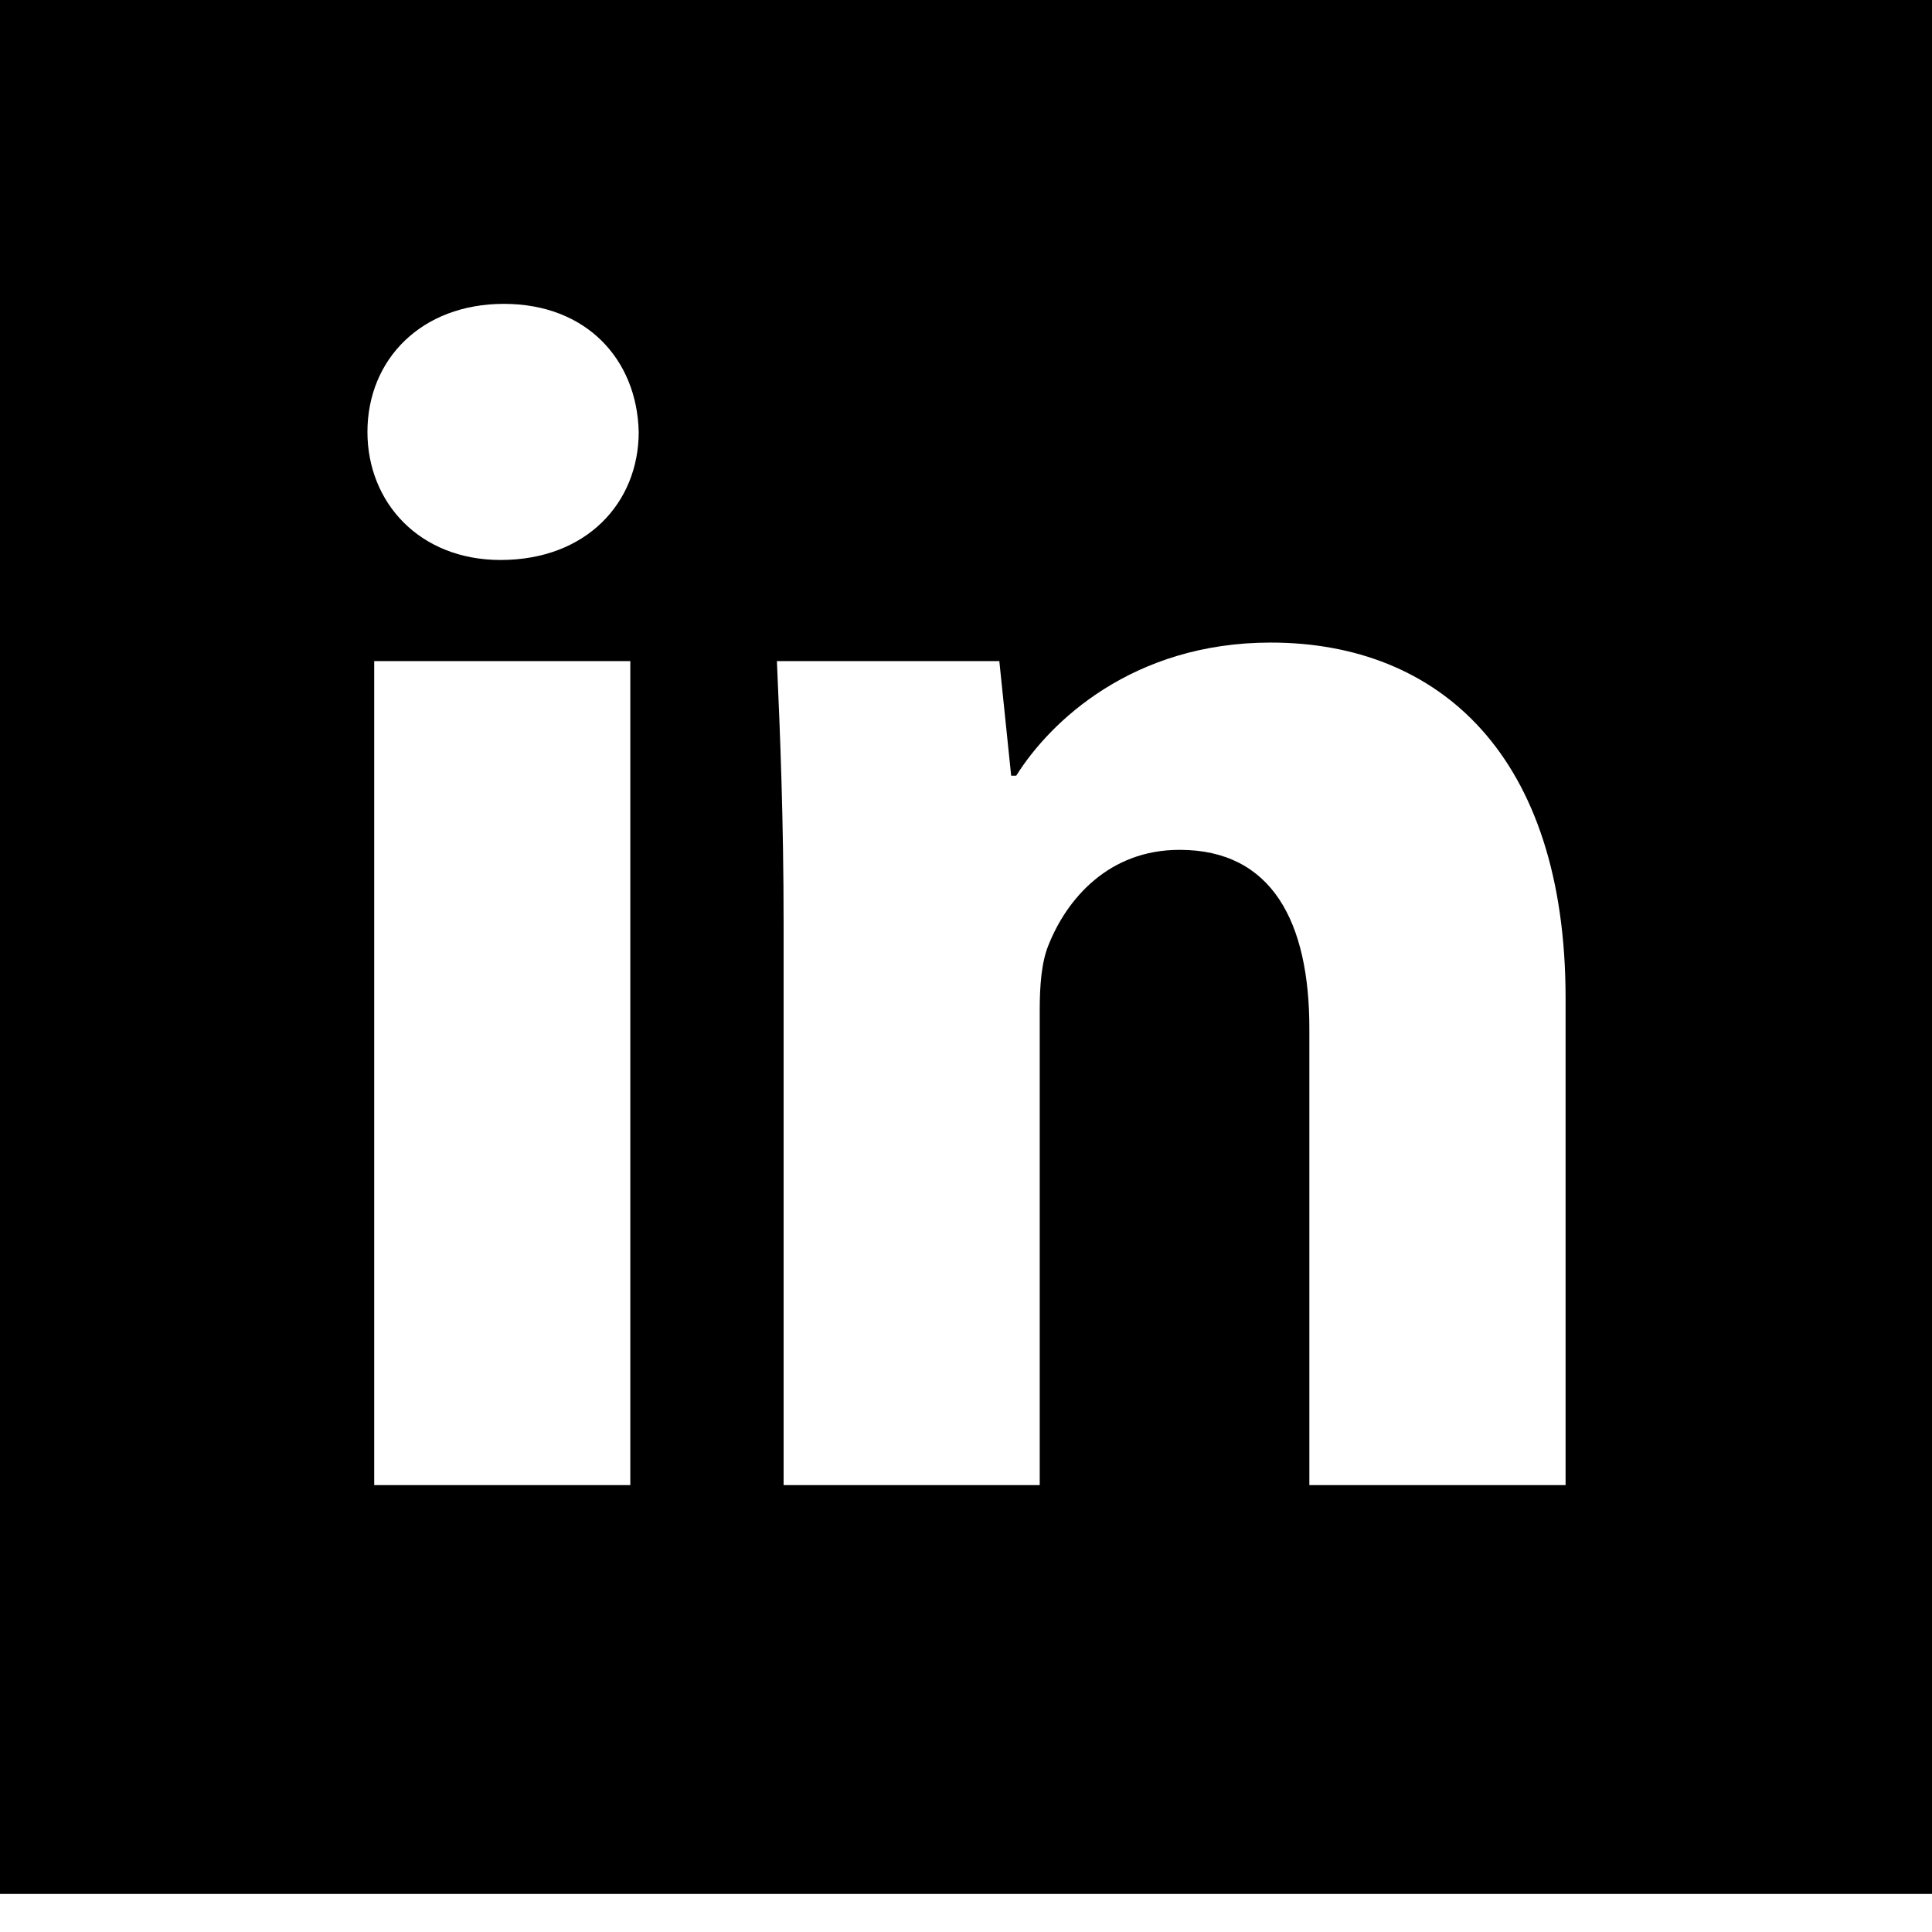
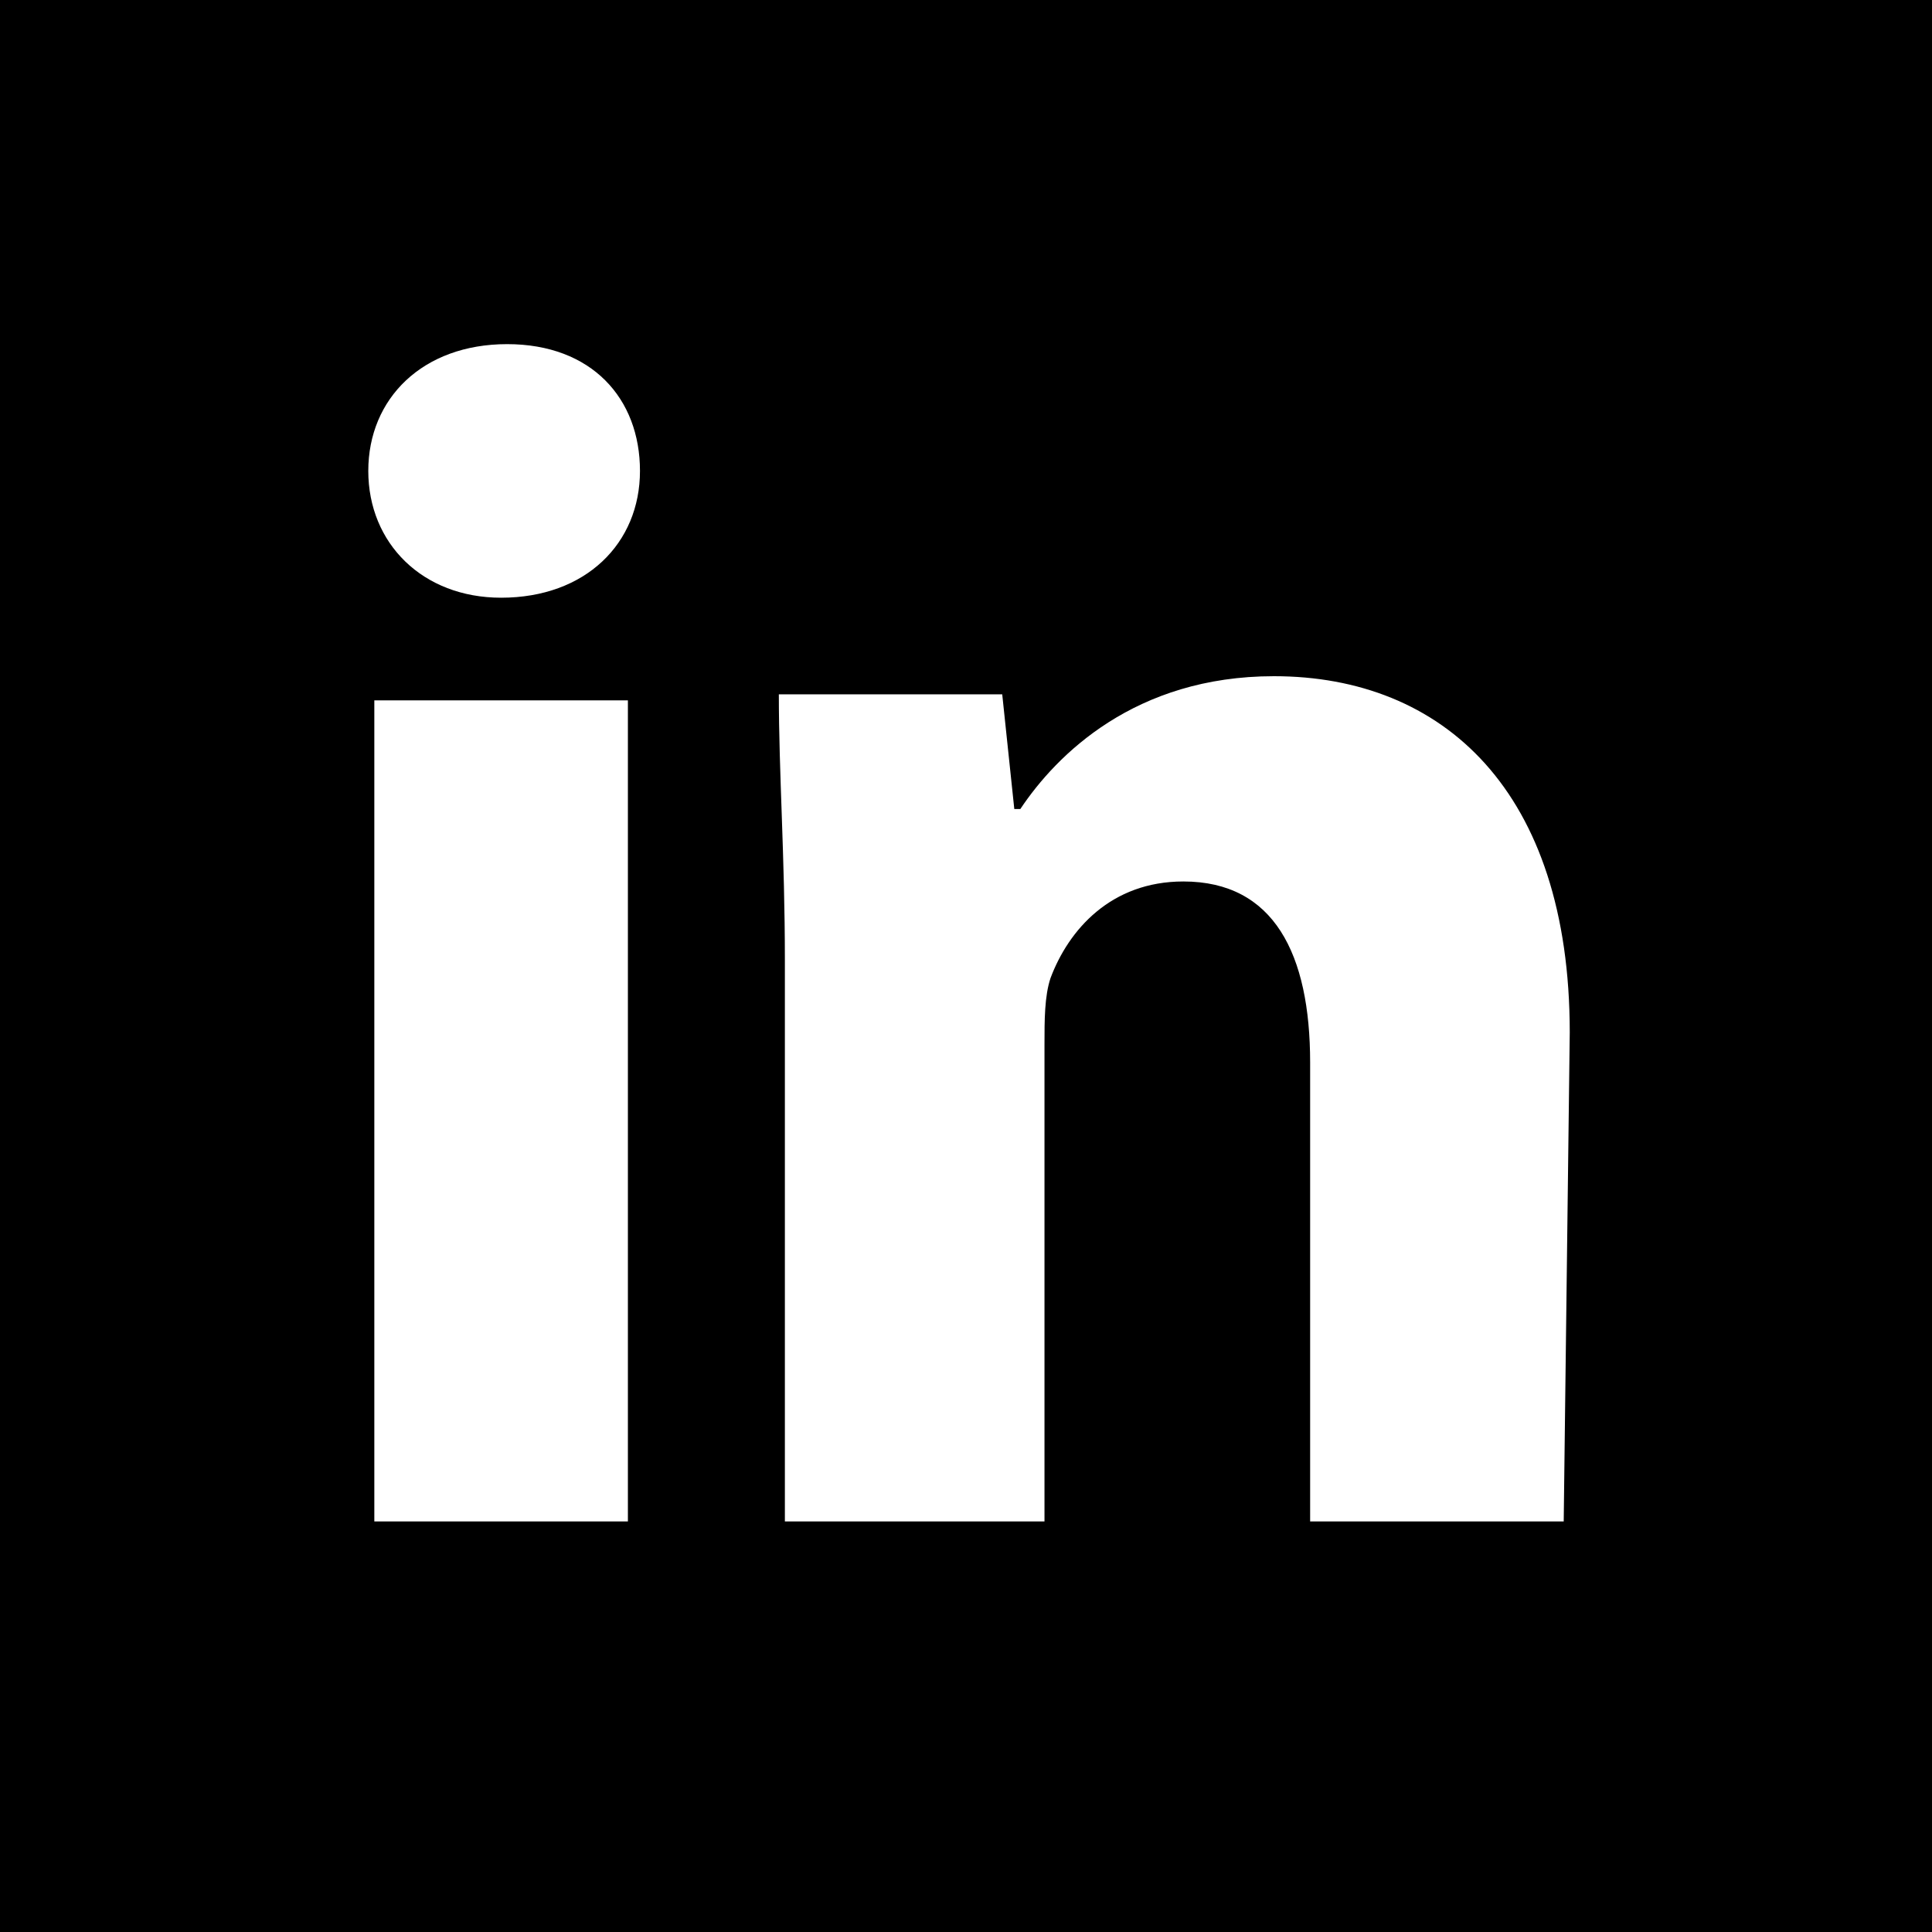
- <svg xmlns="http://www.w3.org/2000/svg" version="1.1" width="32" height="32" viewBox="0 0 32 32">
-   <path d="M0-0.647v32.016h32.016v-32.016h-32.016zM10.44 24.598h-4.242v-13.648h4.242v13.648zM8.291 9.275c-1.34 0-2.205-0.949-2.205-2.121 0-1.2 0.893-2.121 2.26-2.121s2.205 0.921 2.233 2.121c-0 1.172-0.865 2.121-2.289 2.121zM25.929 24.598h-4.242v-7.564c0-1.758-0.614-2.958-2.149-2.958-1.172 0-1.87 0.809-2.177 1.591-0.112 0.279-0.14 0.67-0.14 1.061v7.87h-4.242v-9.294c0-1.702-0.056-3.126-0.111-4.354h3.684l0.196 1.898h0.084c0.558-0.893 1.926-2.205 4.215-2.205 2.791 0 4.884 1.87 4.884 5.889v8.066z" />
+ <svg xmlns="http://www.w3.org/2000/svg" version="1.1" id="Layer_1" x="0px" y="0px" viewBox="0 0 32 32" style="enable-background:new 0 0 32 32;" xml:space="preserve">
+   <path d="M0,0v32h32V0C32,0,0,0,0,0z M10.4,25.2H6.2V11.6h4.2V25.2z M8.3,9.9C7,9.9,6.1,9,6.1,7.8c0-1.2,0.9-2.1,2.3-2.1  s2.2,0.9,2.2,2.1C10.6,9,9.7,9.9,8.3,9.9L8.3,9.9z M25.9,25.2h-4.2v-7.6c0-1.8-0.6-3-2.1-3c-1.2,0-1.9,0.8-2.2,1.6  c-0.1,0.3-0.1,0.7-0.1,1.1v7.9H13v-9.3c0-1.7-0.1-3.1-0.1-4.4h3.7l0.2,1.9h0.1c0.6-0.9,1.9-2.2,4.2-2.2c2.8,0,4.9,1.9,4.9,5.9  L25.9,25.2L25.9,25.2z" />
</svg>
